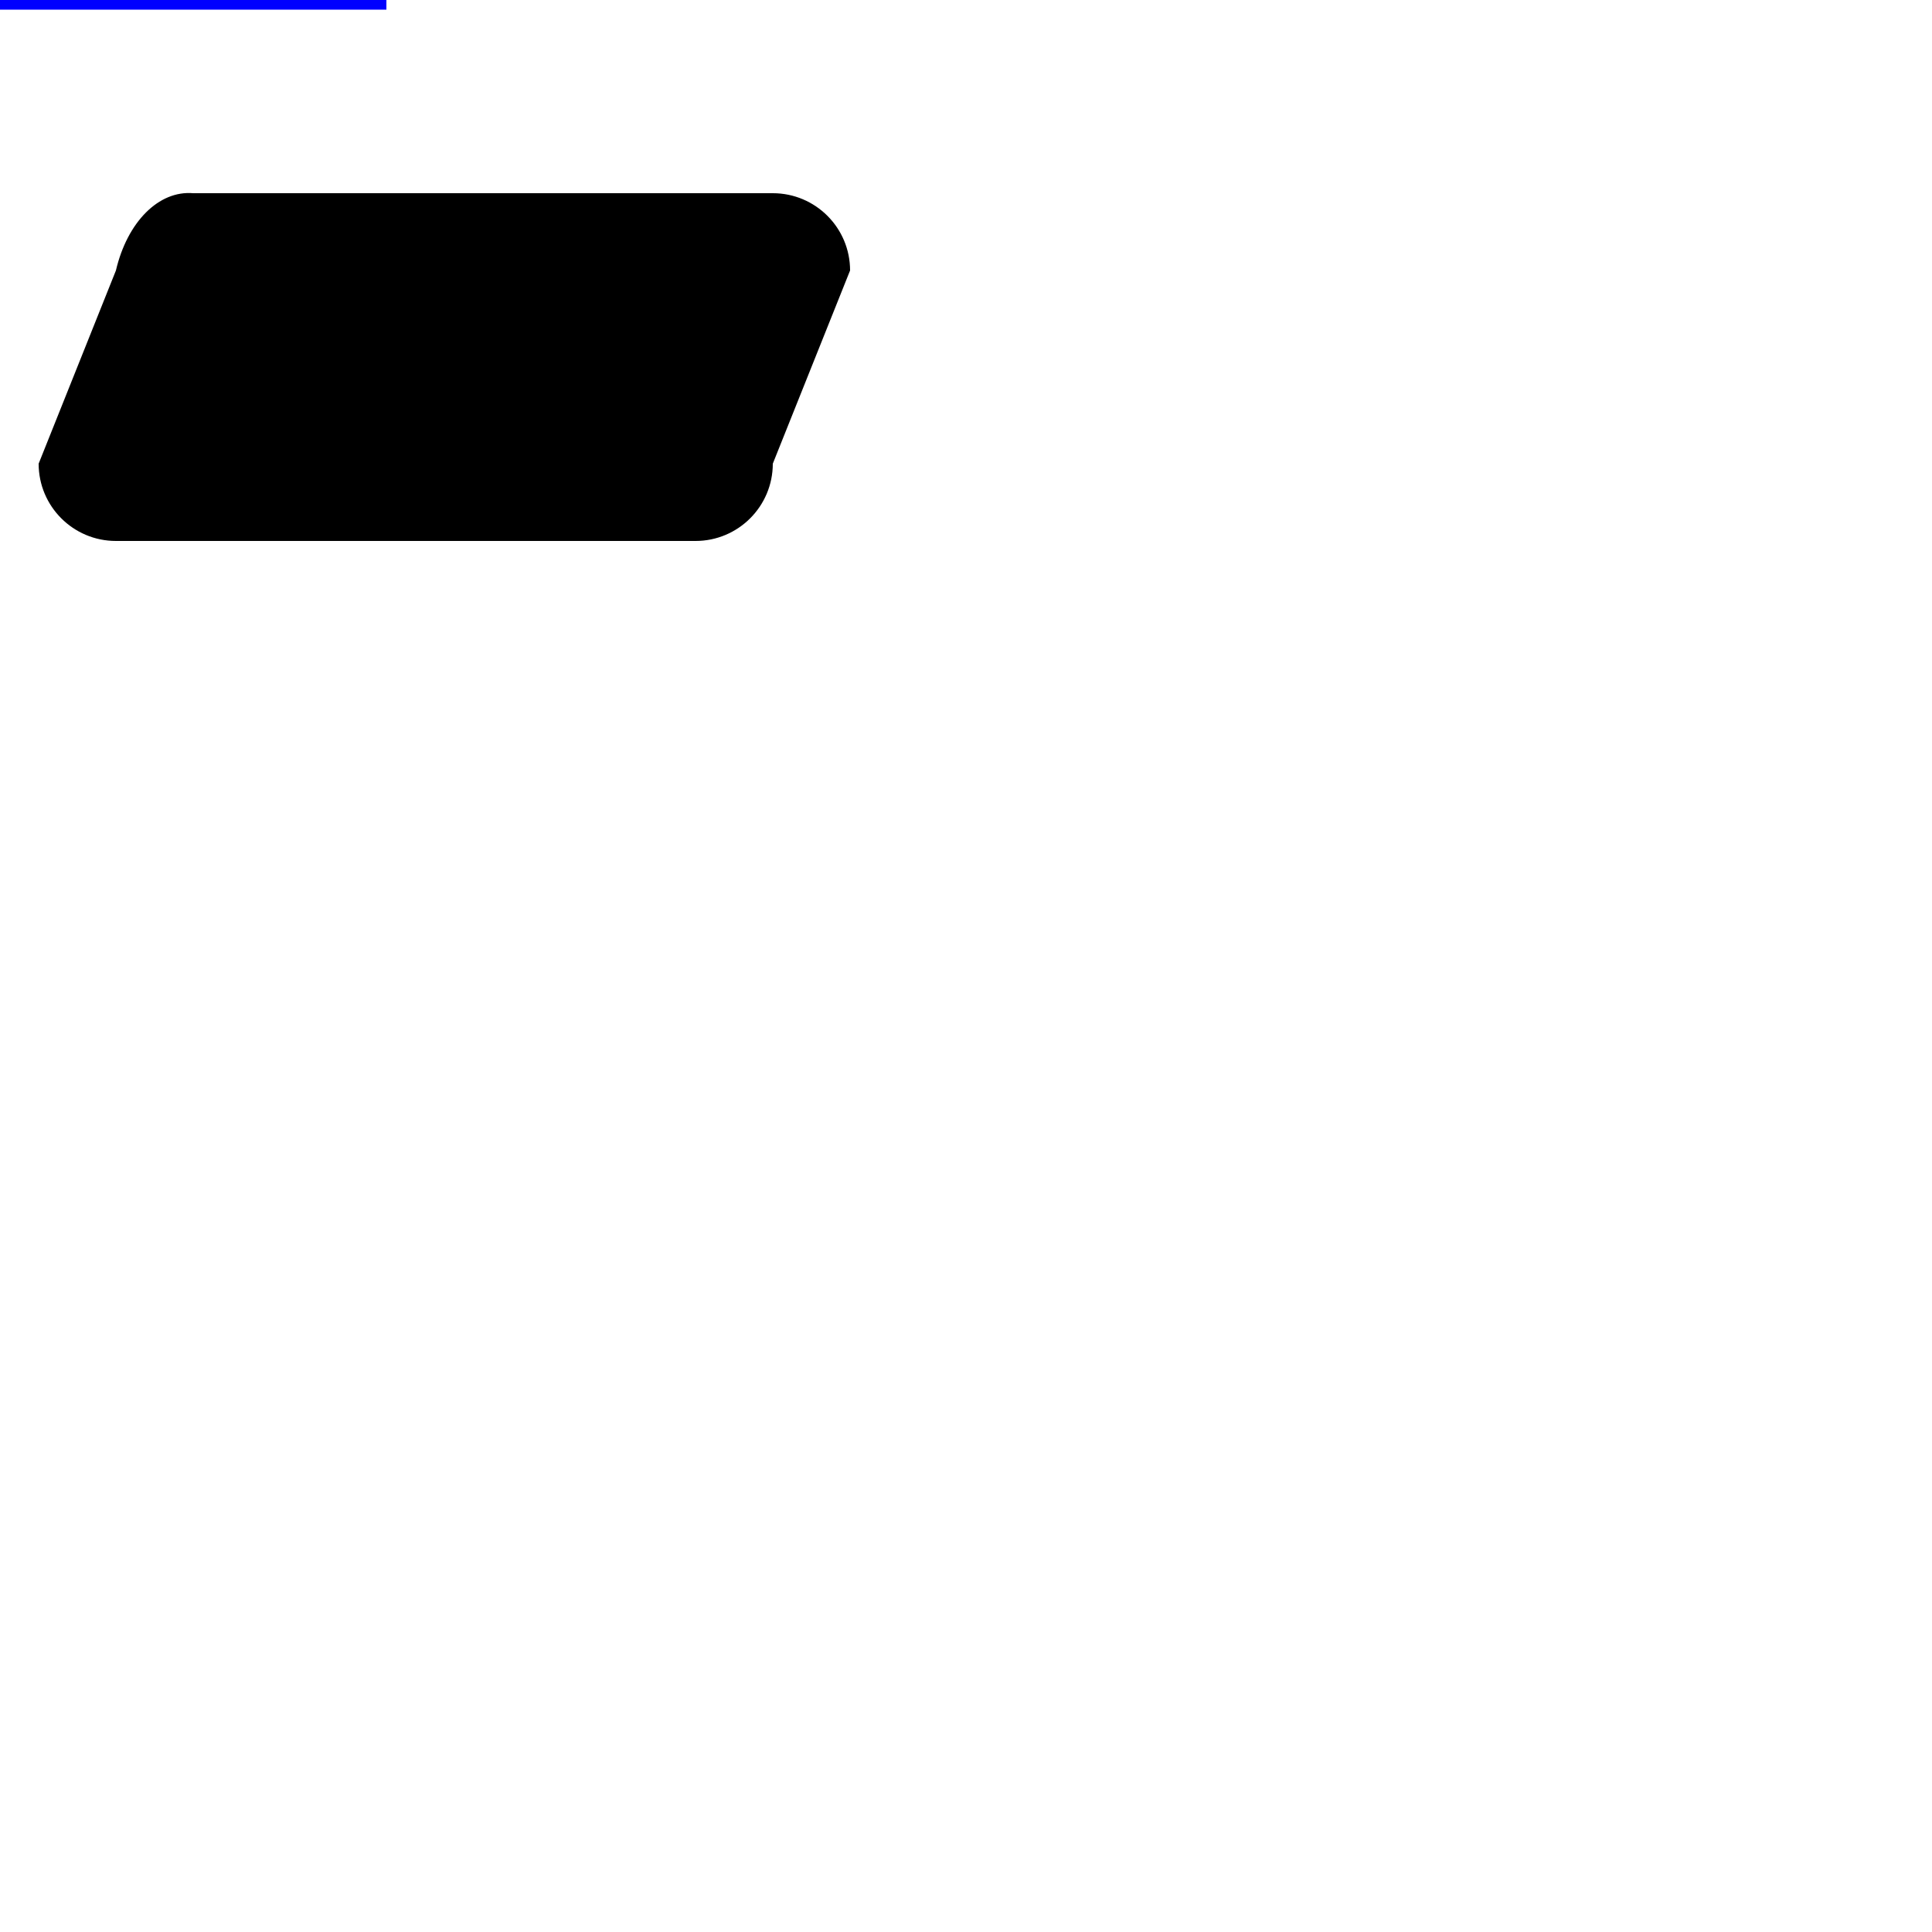
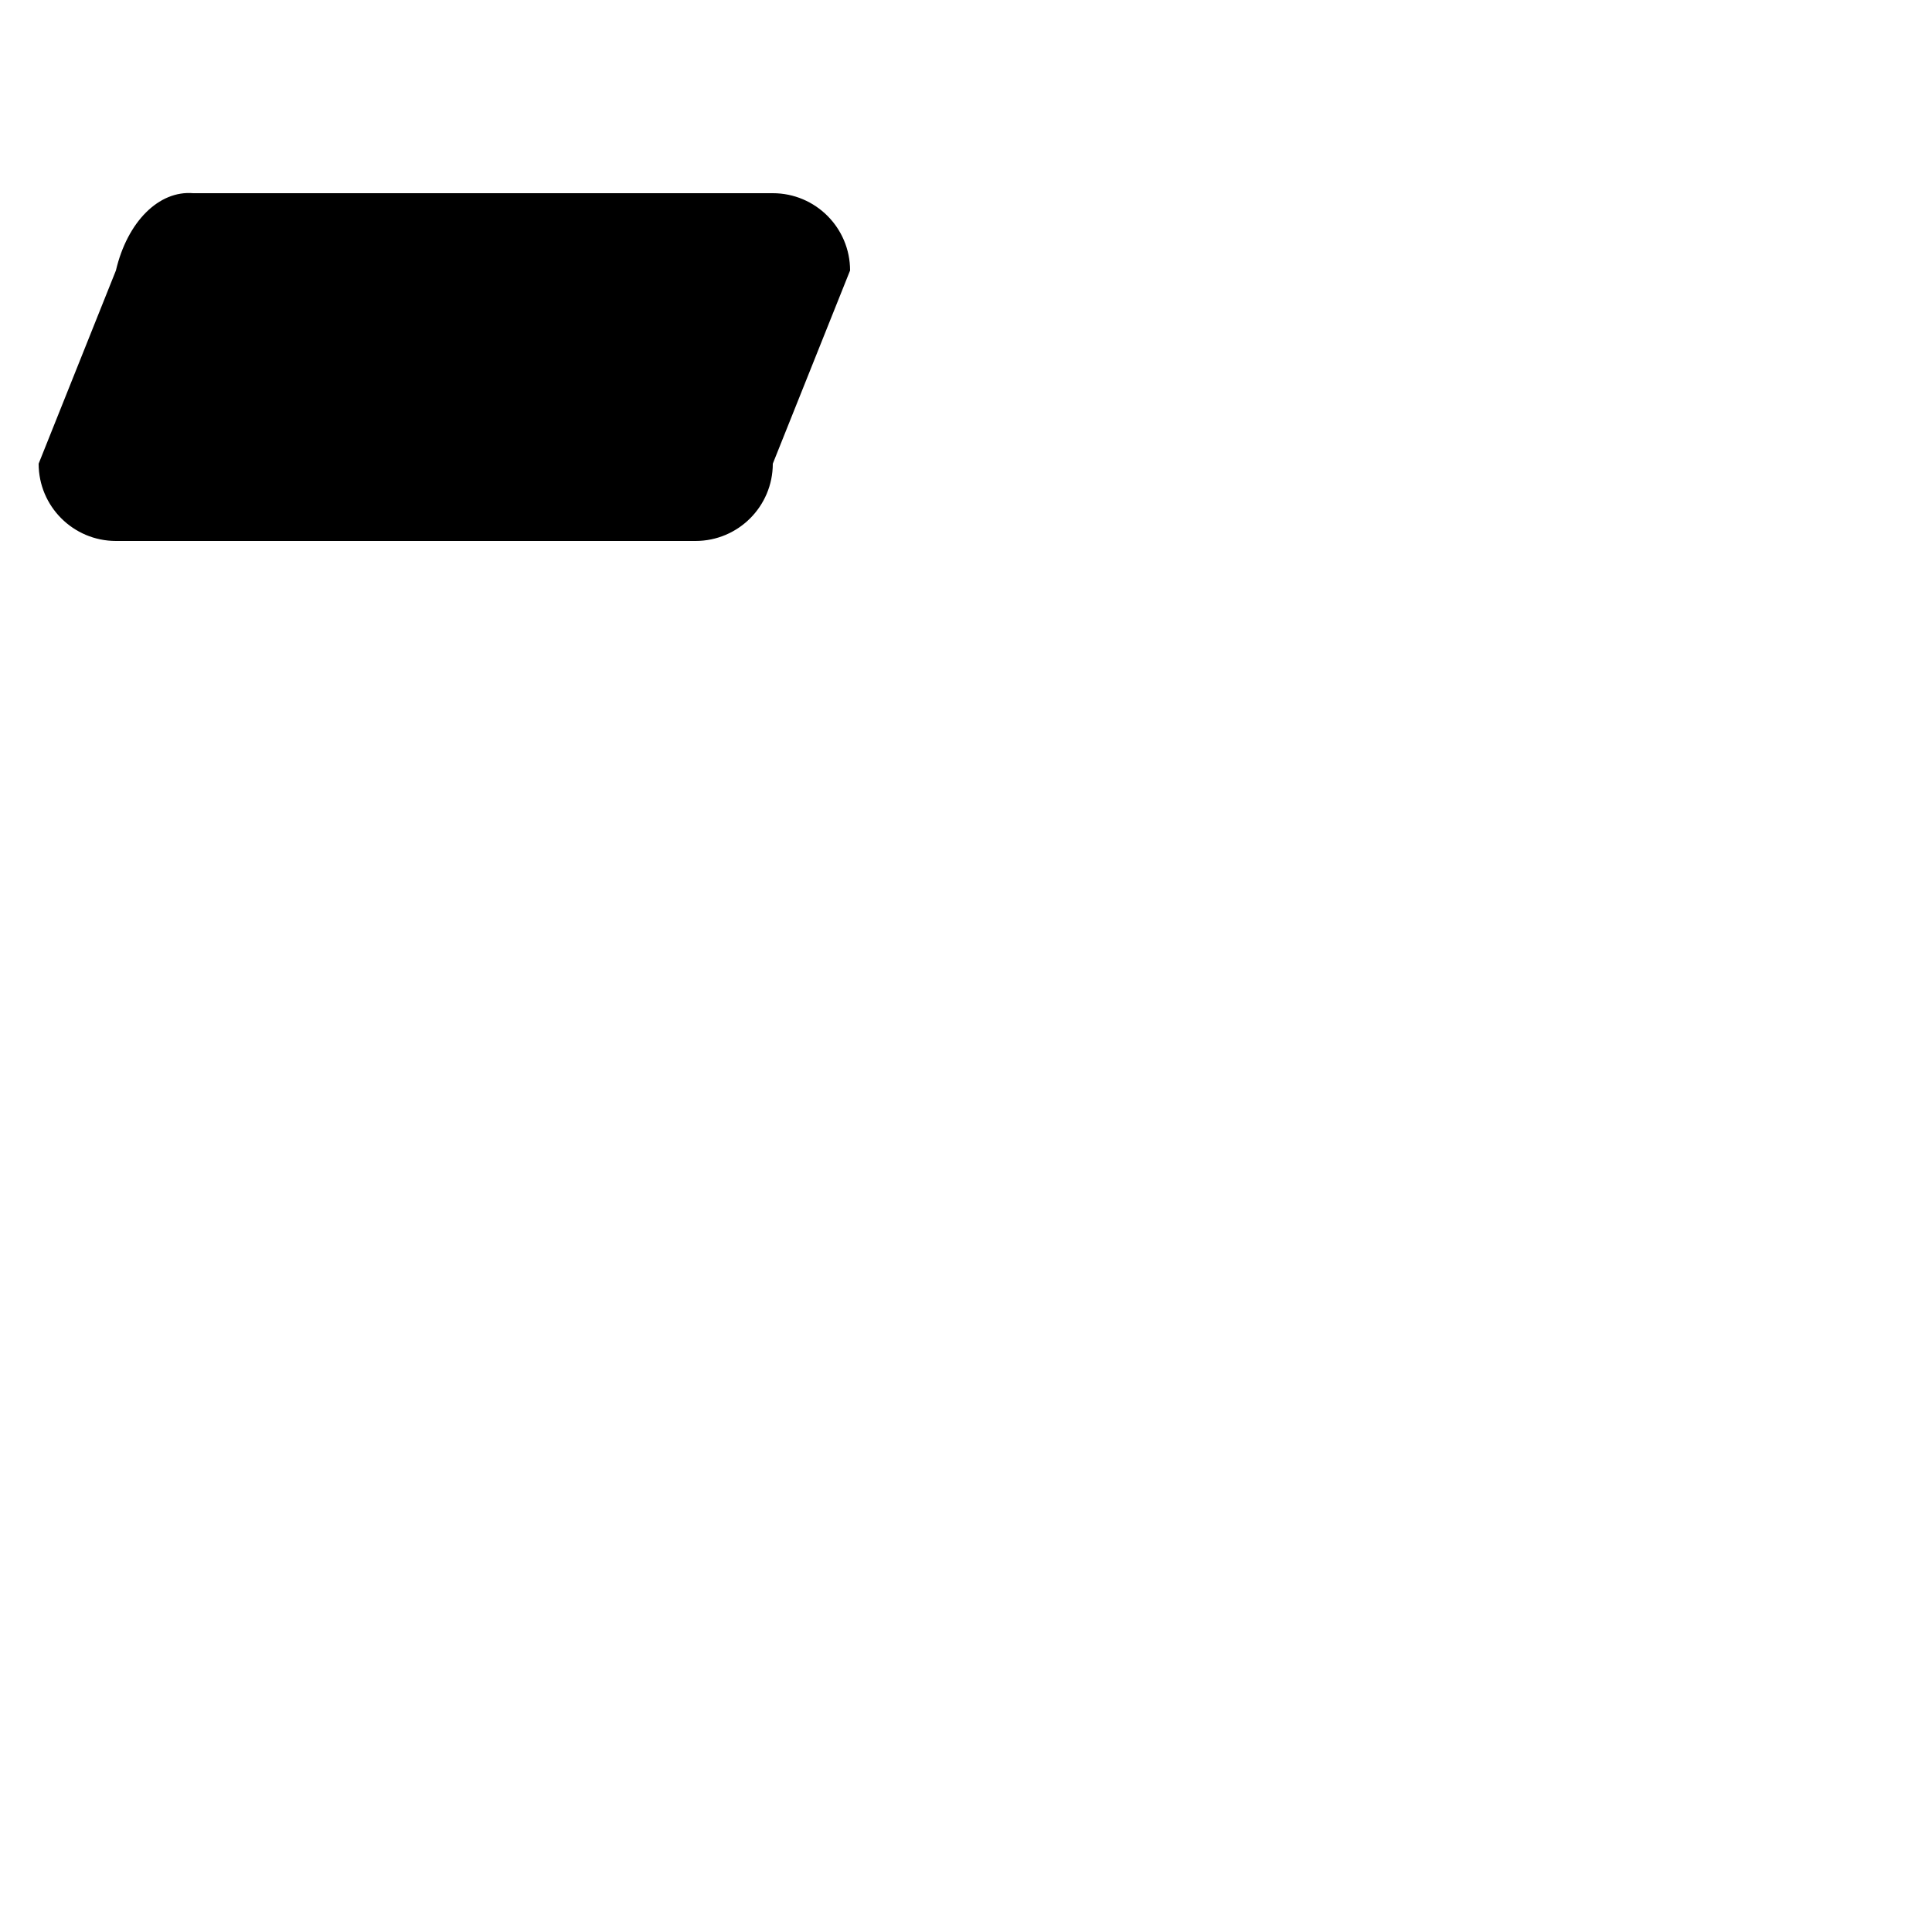
- <svg id="test" height="500px" width="500px">
-   <polyline points="0 0 100 0" stroke="blue" fill="transparent" stroke-width="5" />
+ <svg xmlns="http://www.w3.org/2000/svg" id="test" height="500px" width="500px" role="img">
  <path d="M50,50 h150 a20,20 0 0 1 20,20              l-20,50 a20,20 0 0 1 -20,20             l-150,0 a20,20 0 0 1 -20,-20             l20,-50 a20,30 0 0 1 20,-20" fill="black" stroke="" stroke-width="3" />
</svg>
